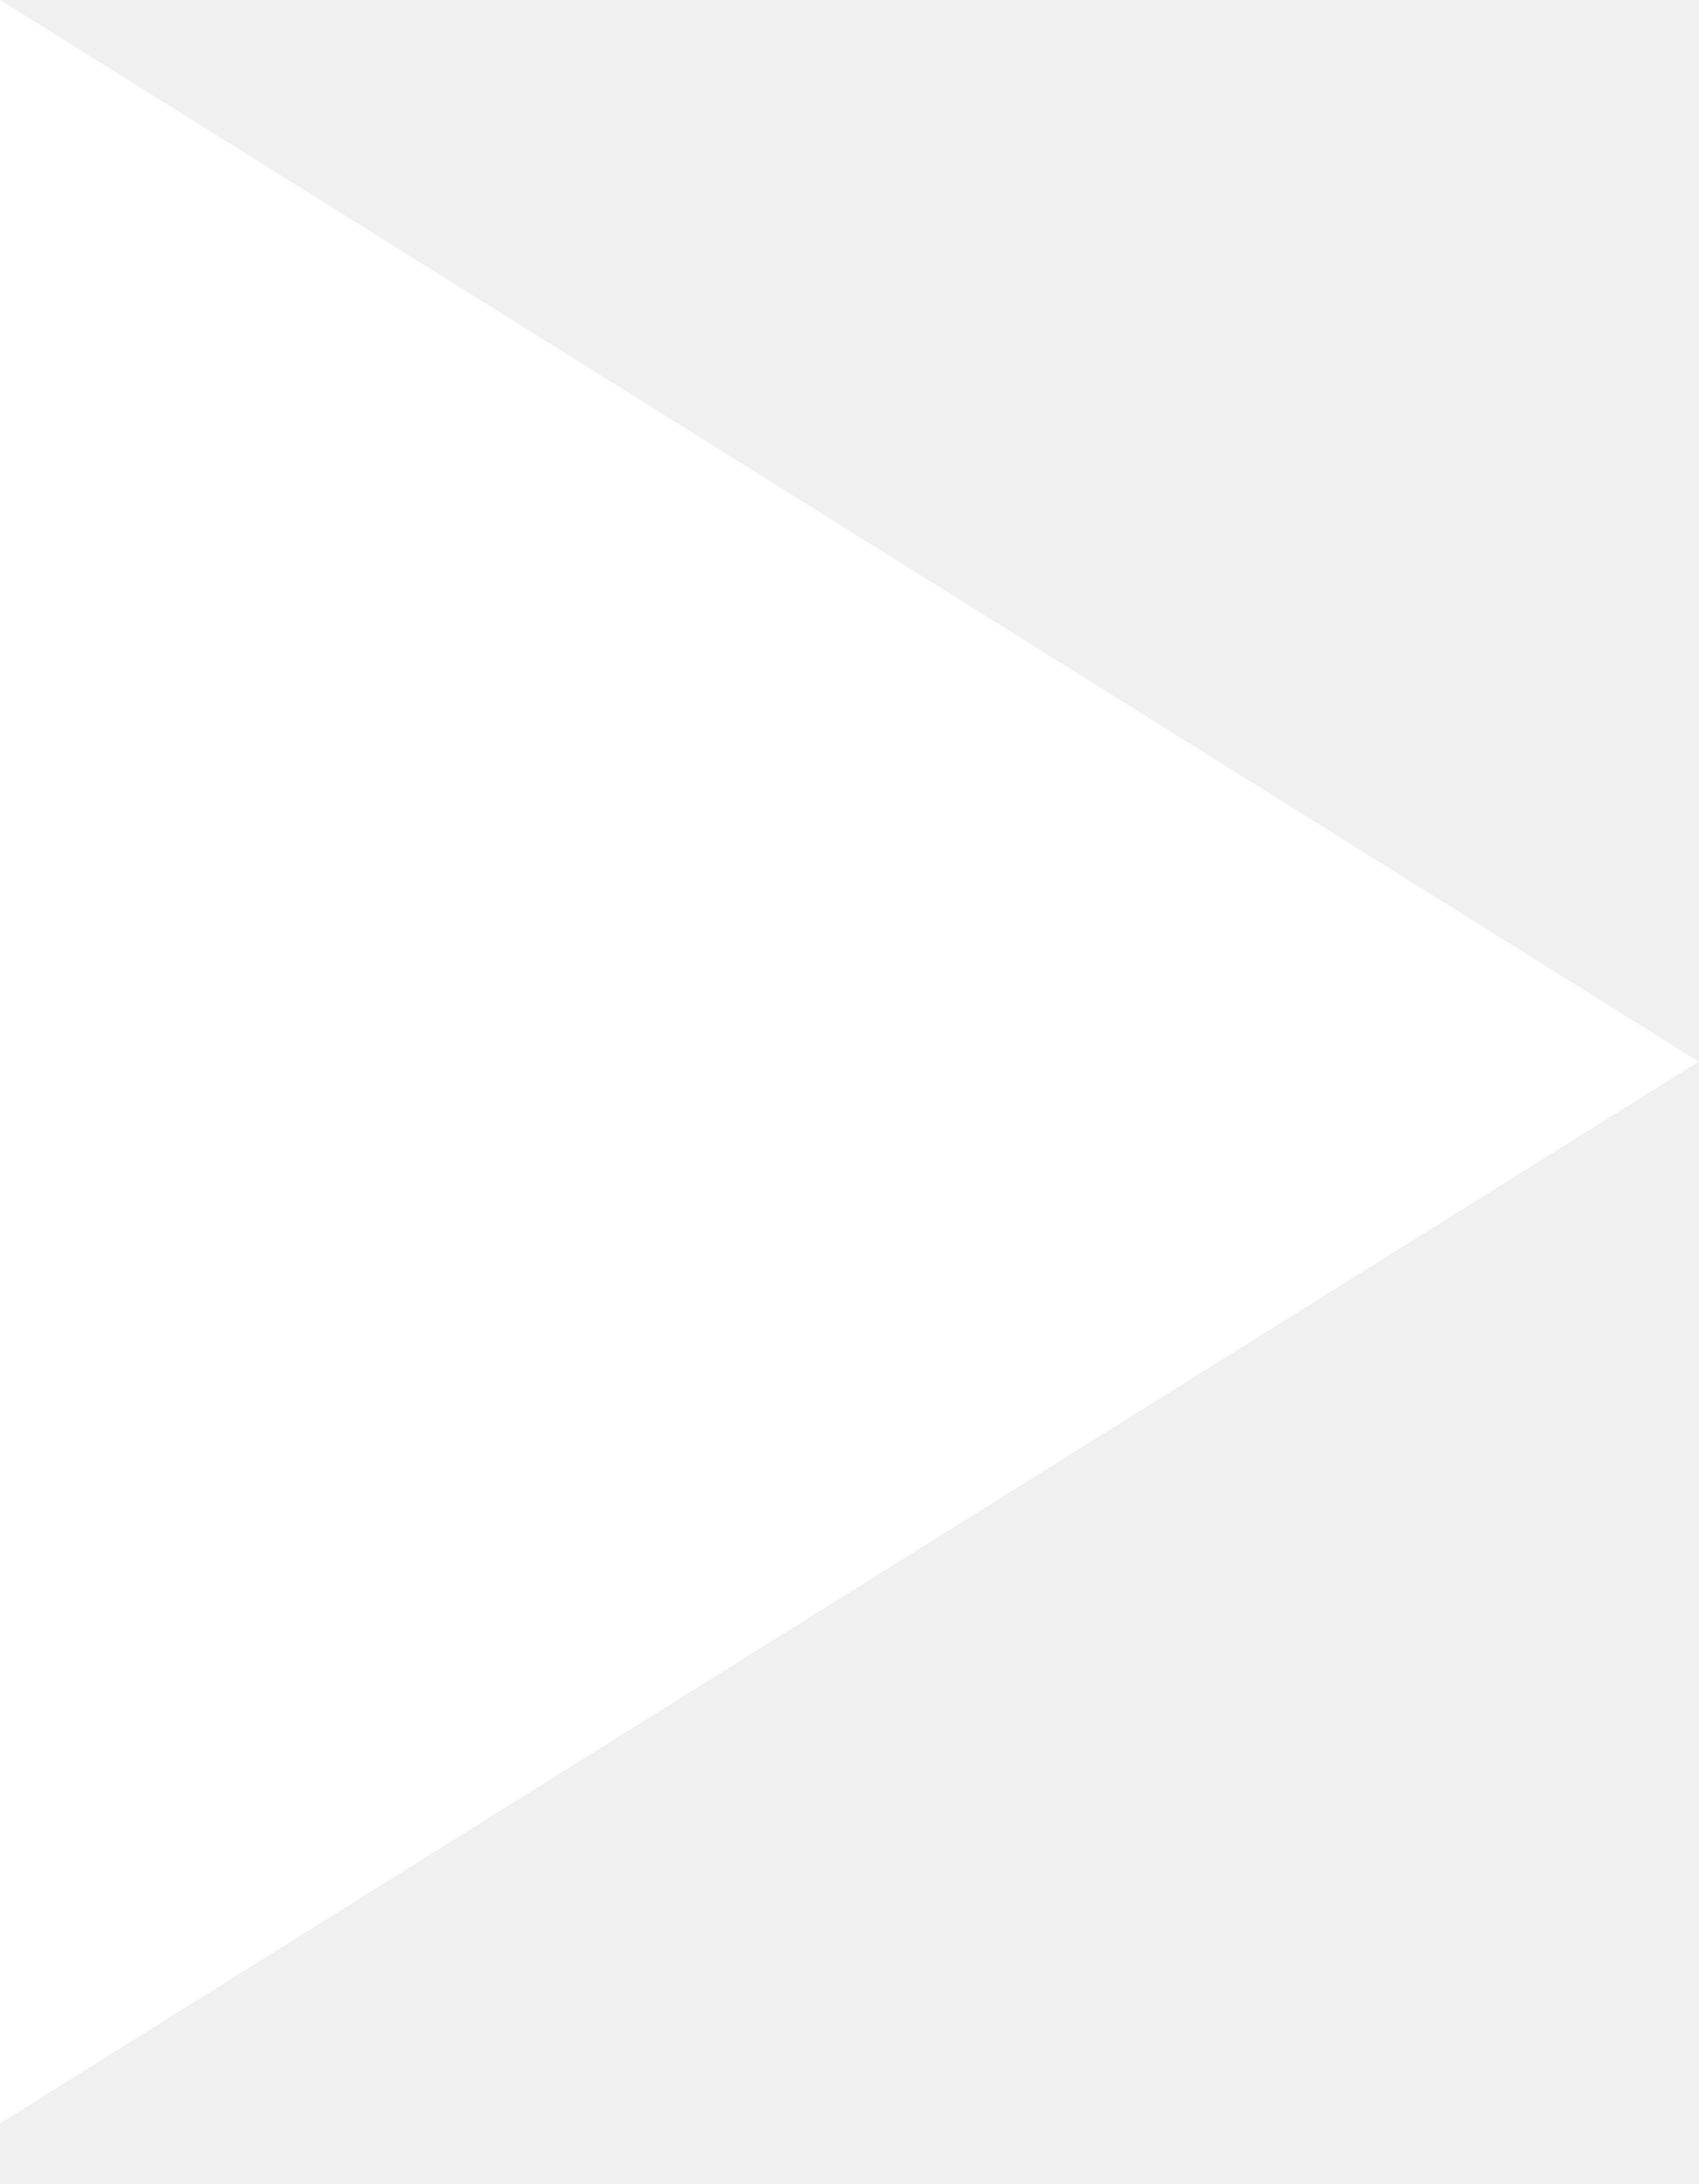
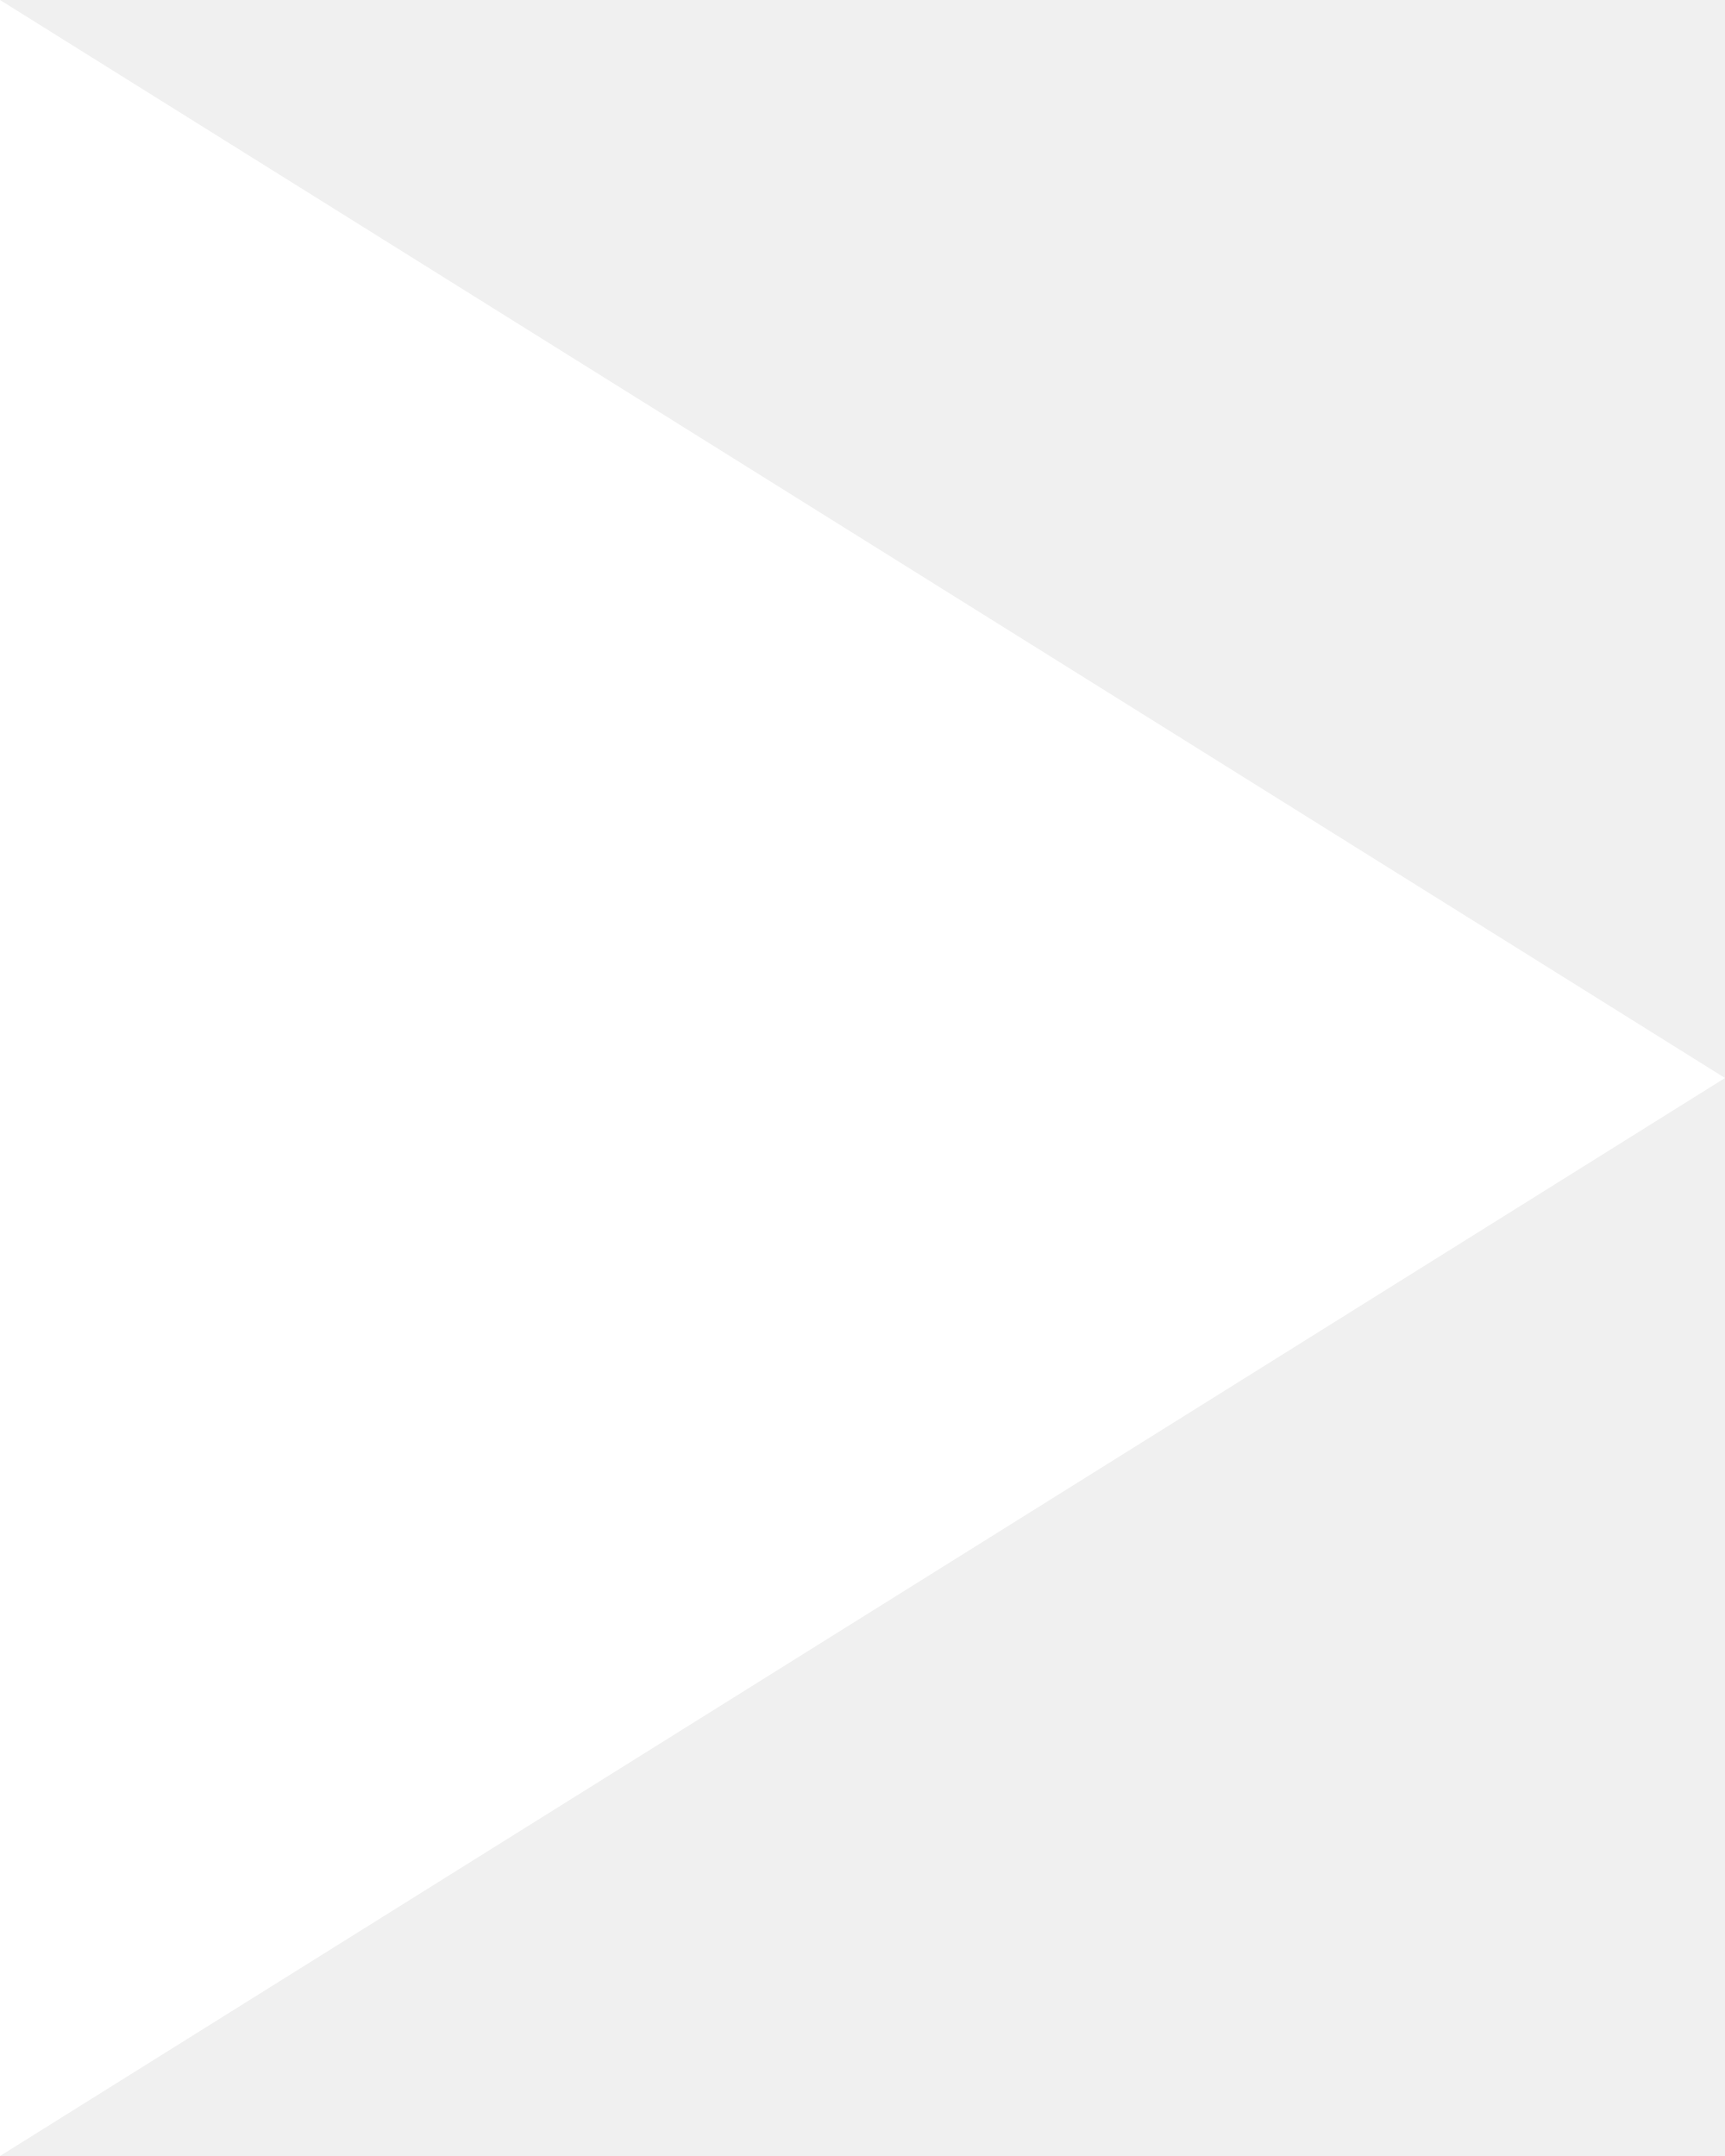
- <svg xmlns="http://www.w3.org/2000/svg" width="14px" height="18px" viewBox="0 0 14 18" version="1.1">
+ <svg xmlns="http://www.w3.org/2000/svg" width="12px" height="15px" viewBox="0 0 12 15" version="1.1">
  <defs />
  <g id="Symbols" stroke="none" stroke-width="1" fill="none" fill-rule="evenodd">
    <g id="play/active" fill="#FFFFFF">
-       <polygon points="0 0 0 17.5 14 8.75 0 0" />
+       <polygon points="0 0 0 15 12 7.5 0 0" />
    </g>
  </g>
</svg>
